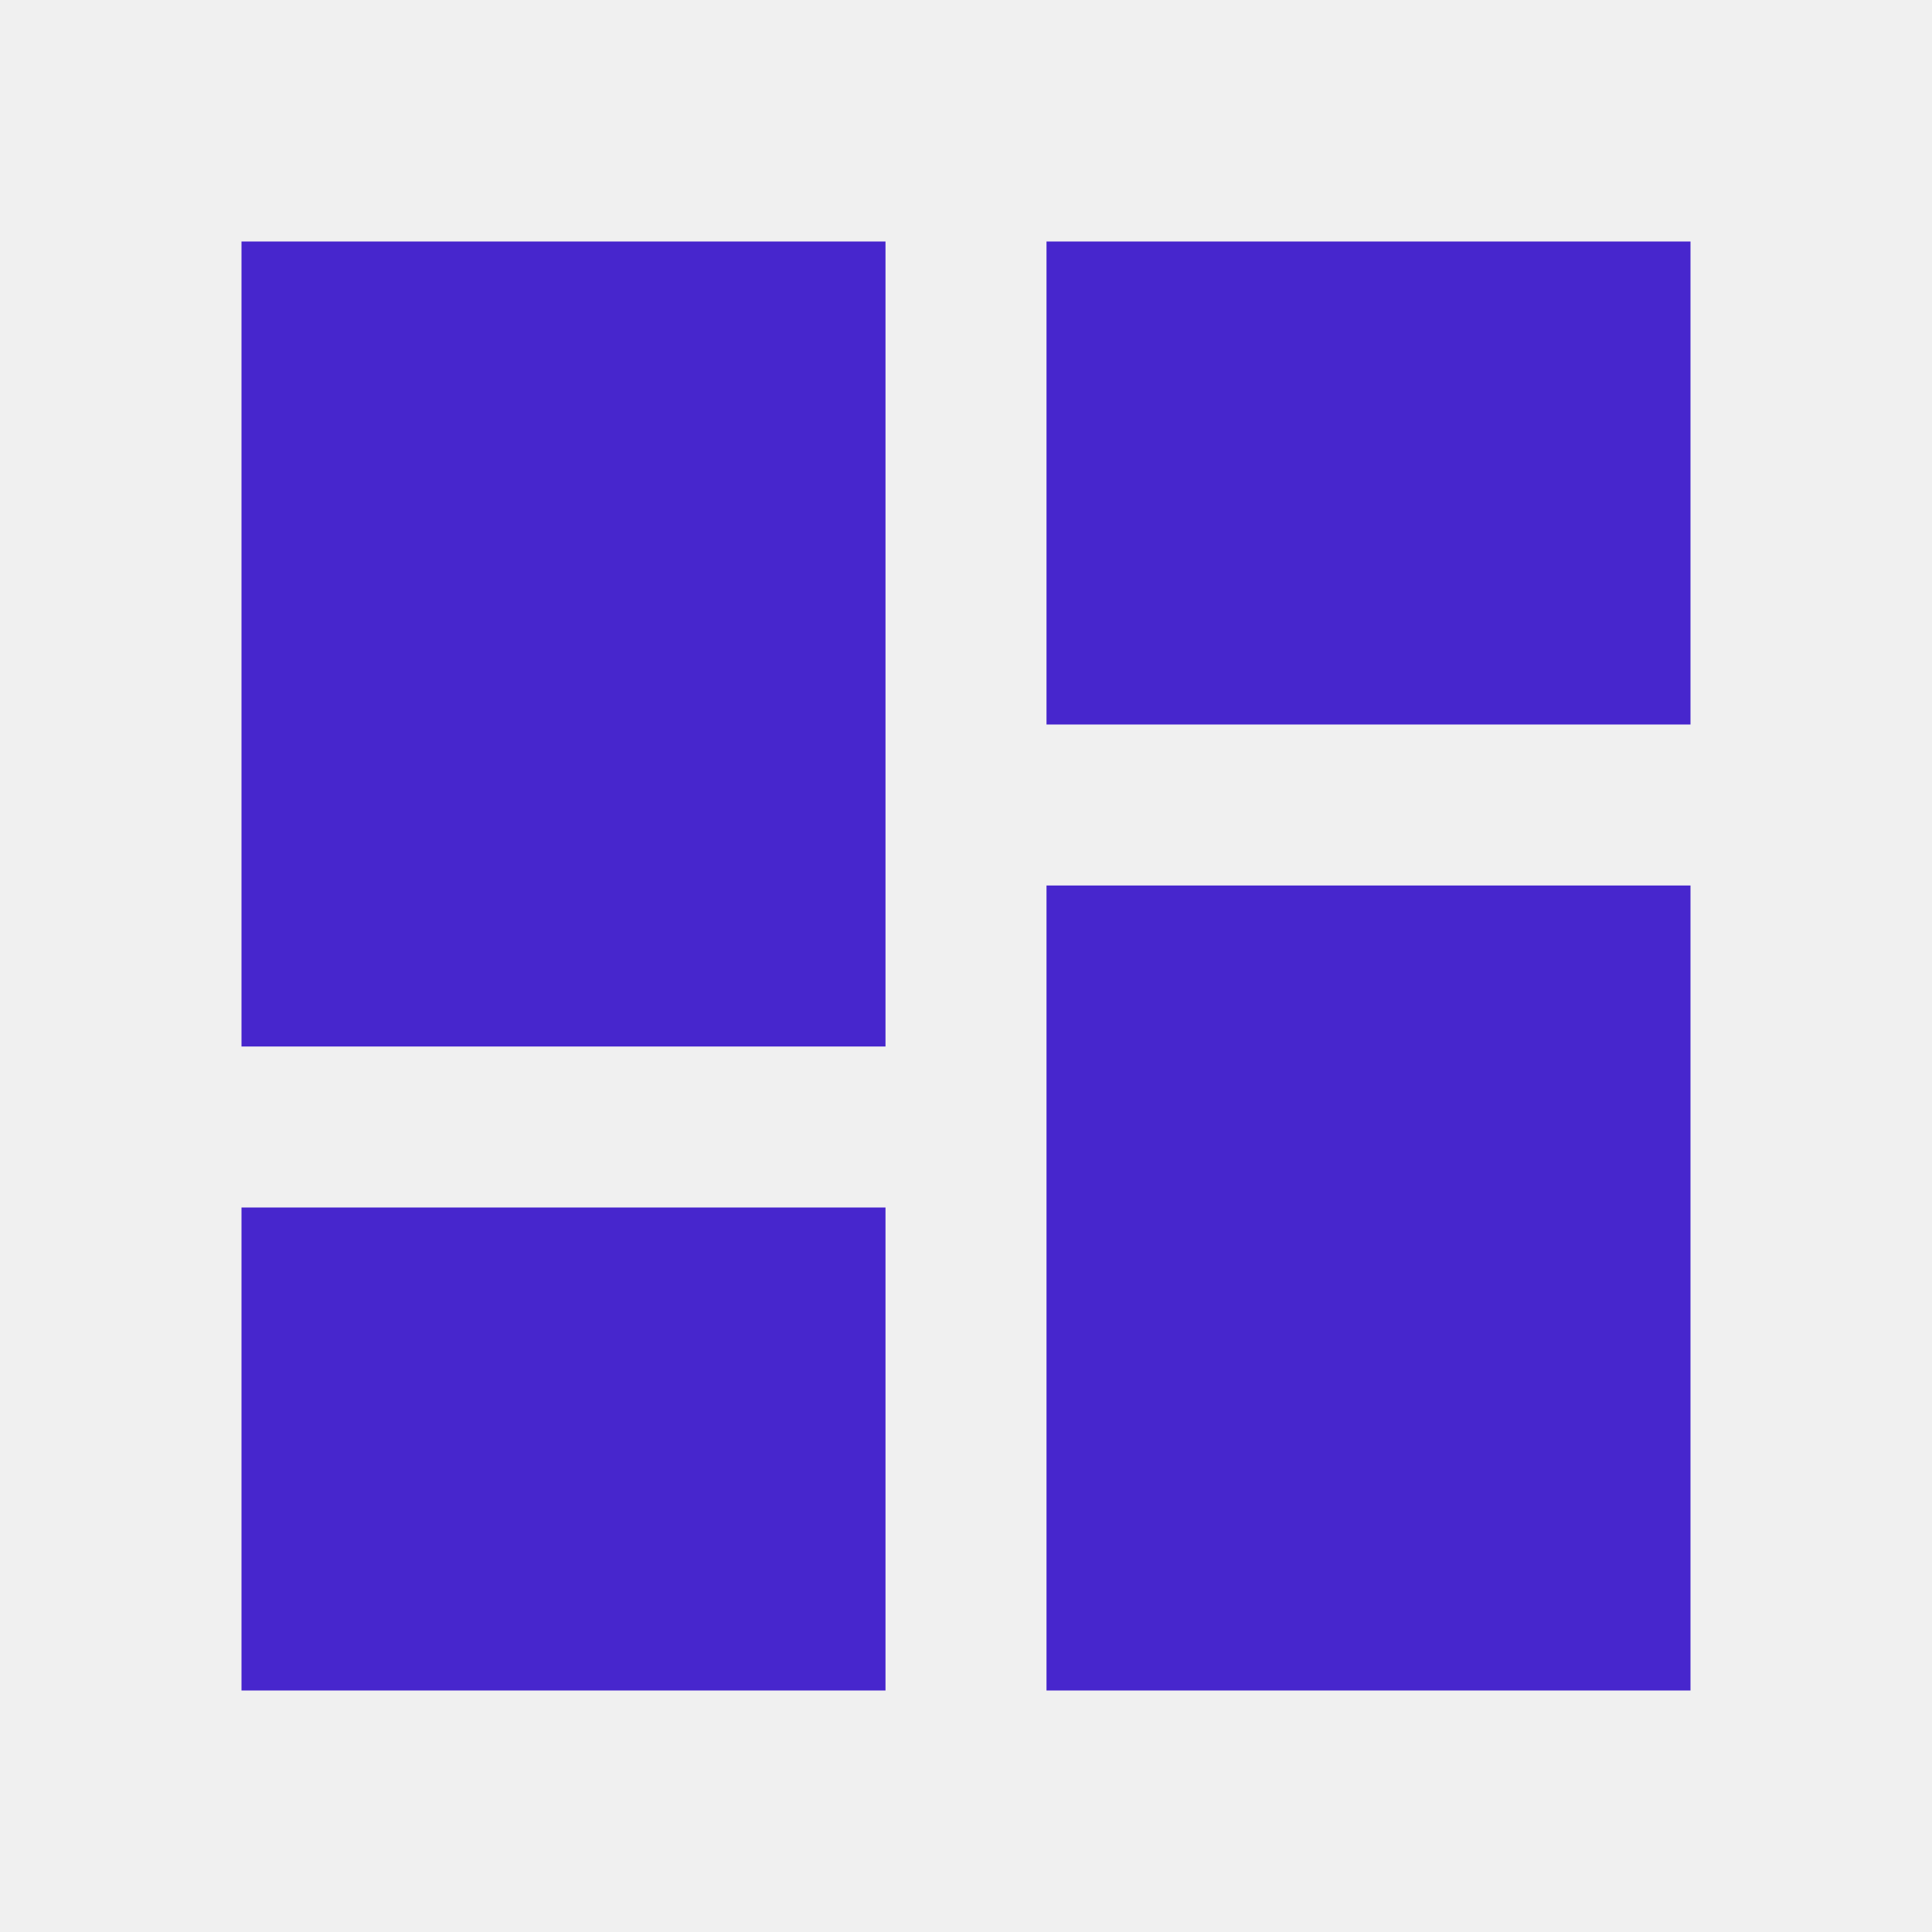
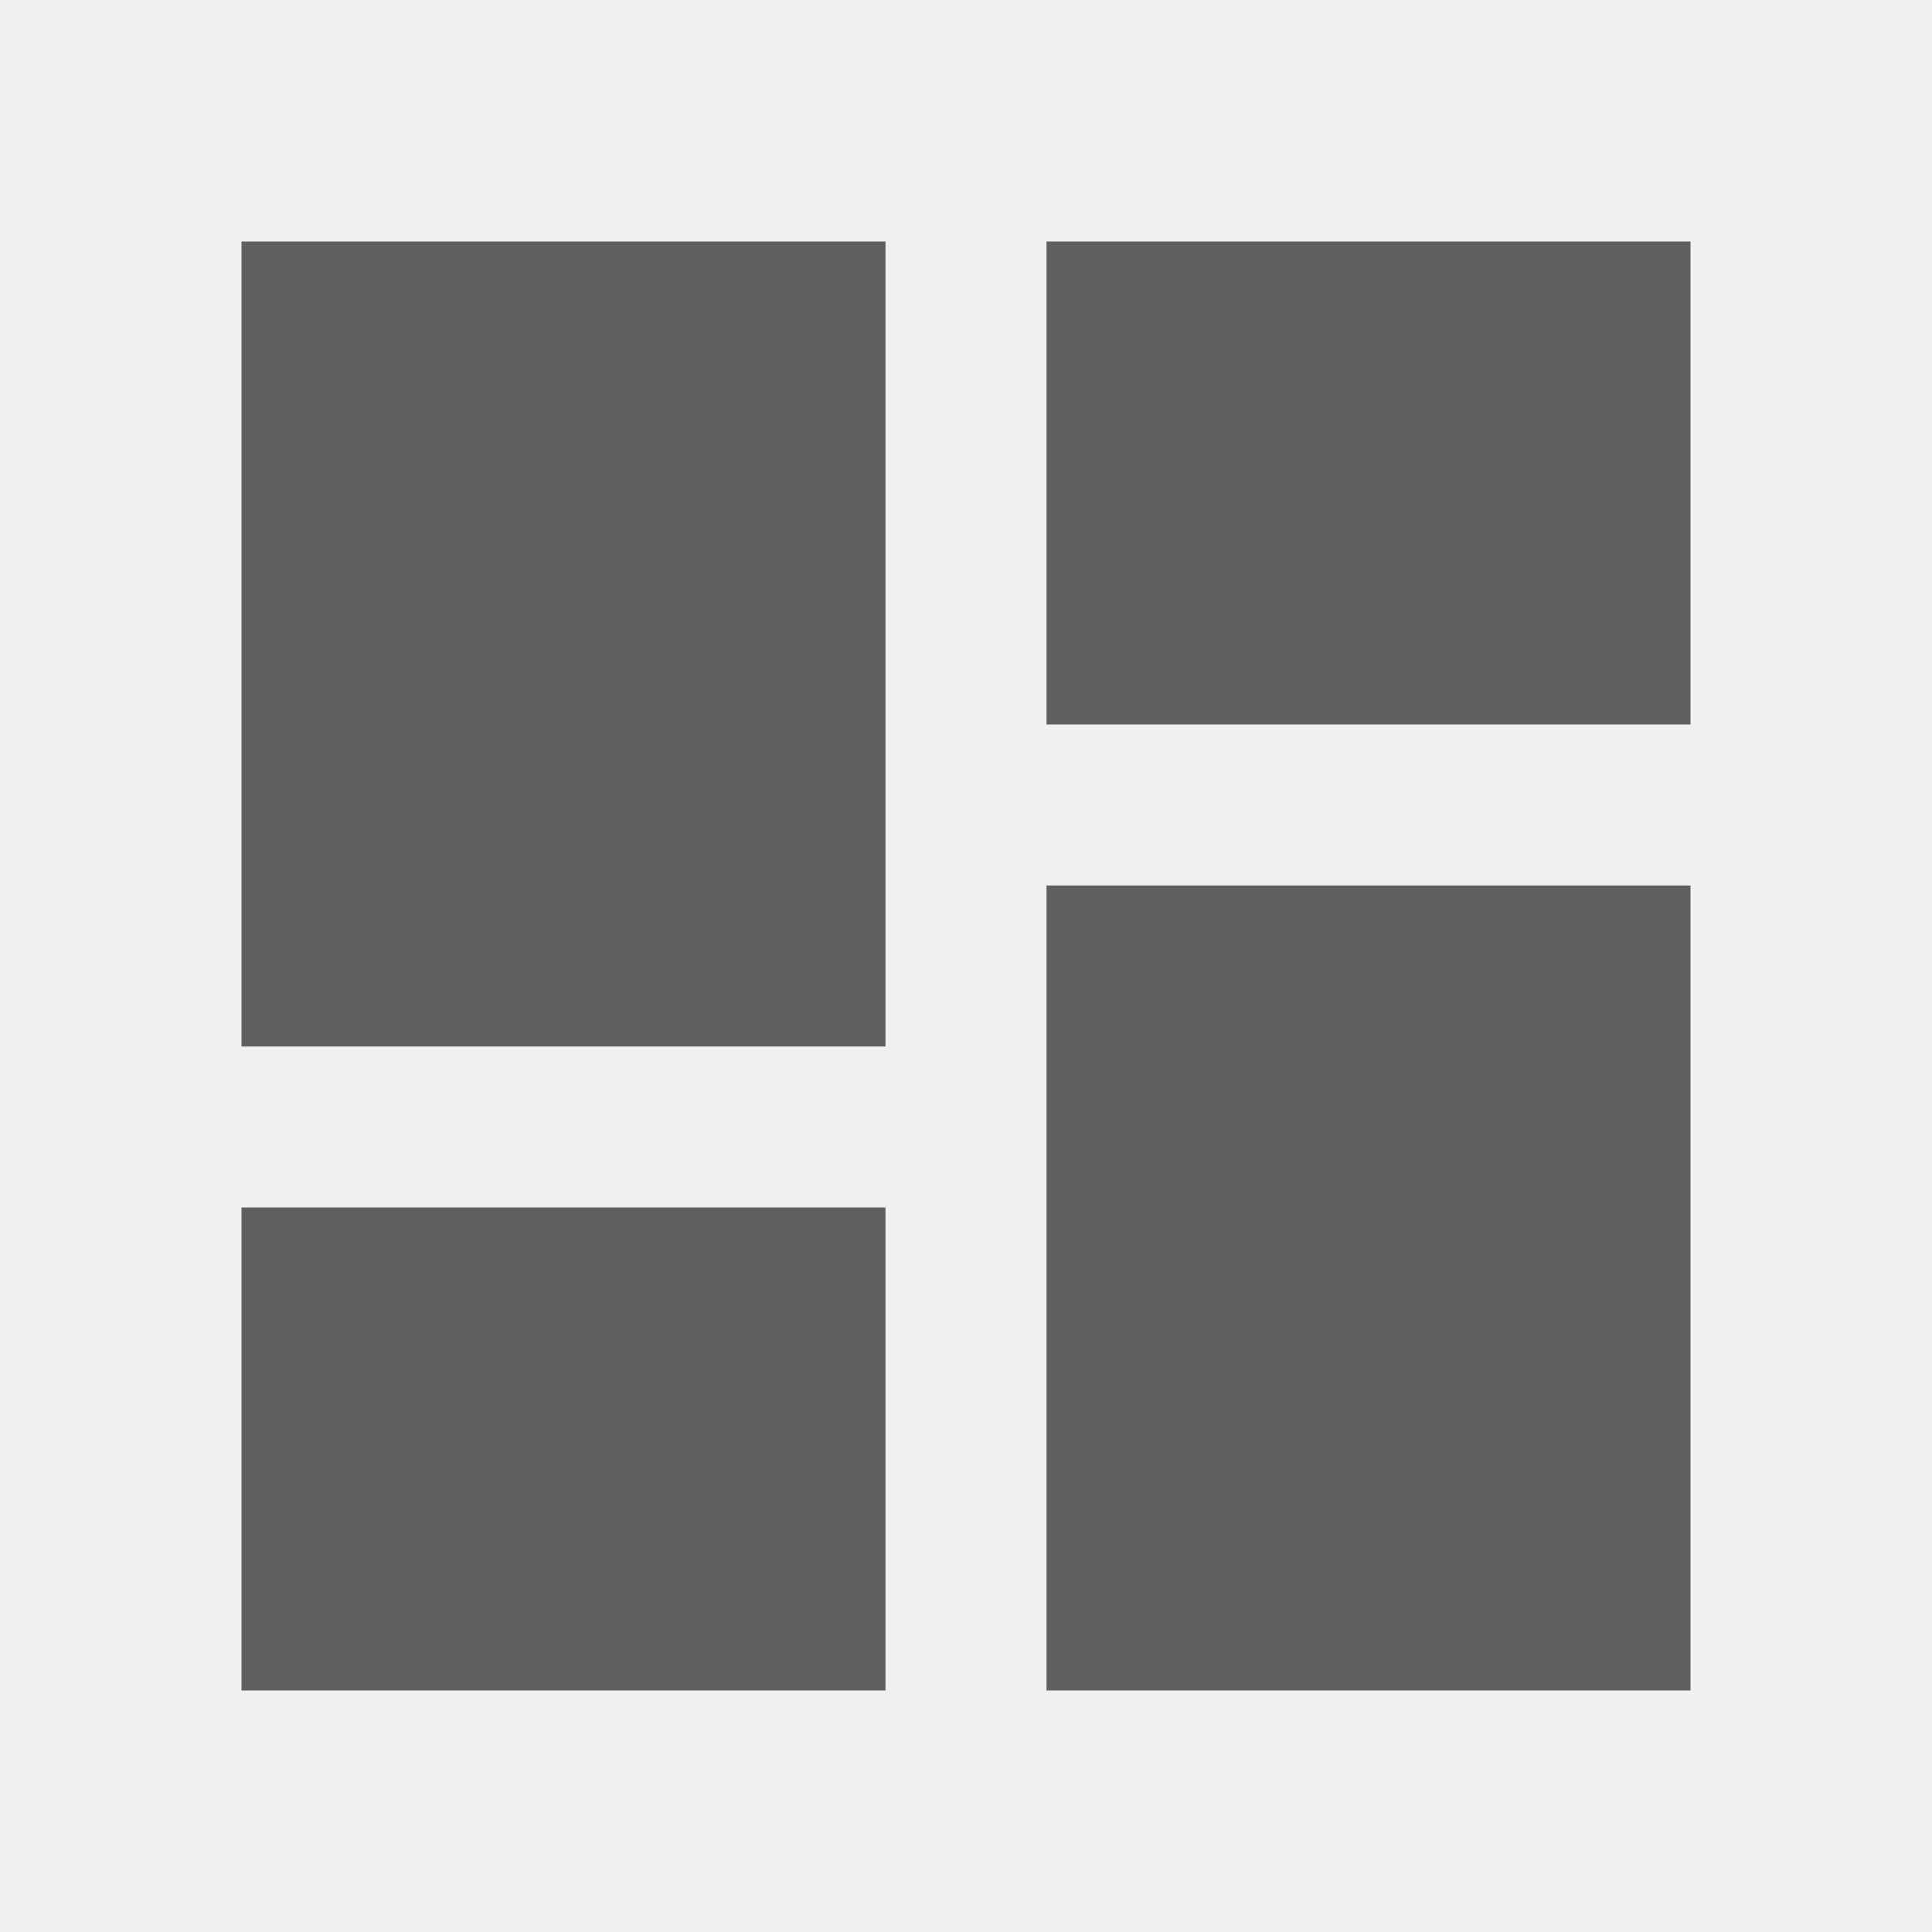
<svg xmlns="http://www.w3.org/2000/svg" width="24" height="24" viewBox="0 0 24 24" fill="none">
-   <g clip-path="url(#clip0_183_1012)">
-     <path d="M3 13H11V3H3V13ZM3 21H11V15H3V21ZM13 21H21V11H13V21ZM13 3V9H21V3H13Z" fill="#4726CD" />
+   <g opacity="0.6" clip-path="url(#clip0_377_4246)">
+     <path d="M3 13H11V3H3V13ZM3 21H11V15H3V21ZM13 21H21V11H13V21ZM13 3V9H21V3H13Z" fill="black" />
  </g>
  <defs>
-     <clipPath id="clip0_183_1012">
+     <clipPath id="clip0_377_4246">
      <rect width="24" height="24" fill="white" />
    </clipPath>
  </defs>
</svg>
